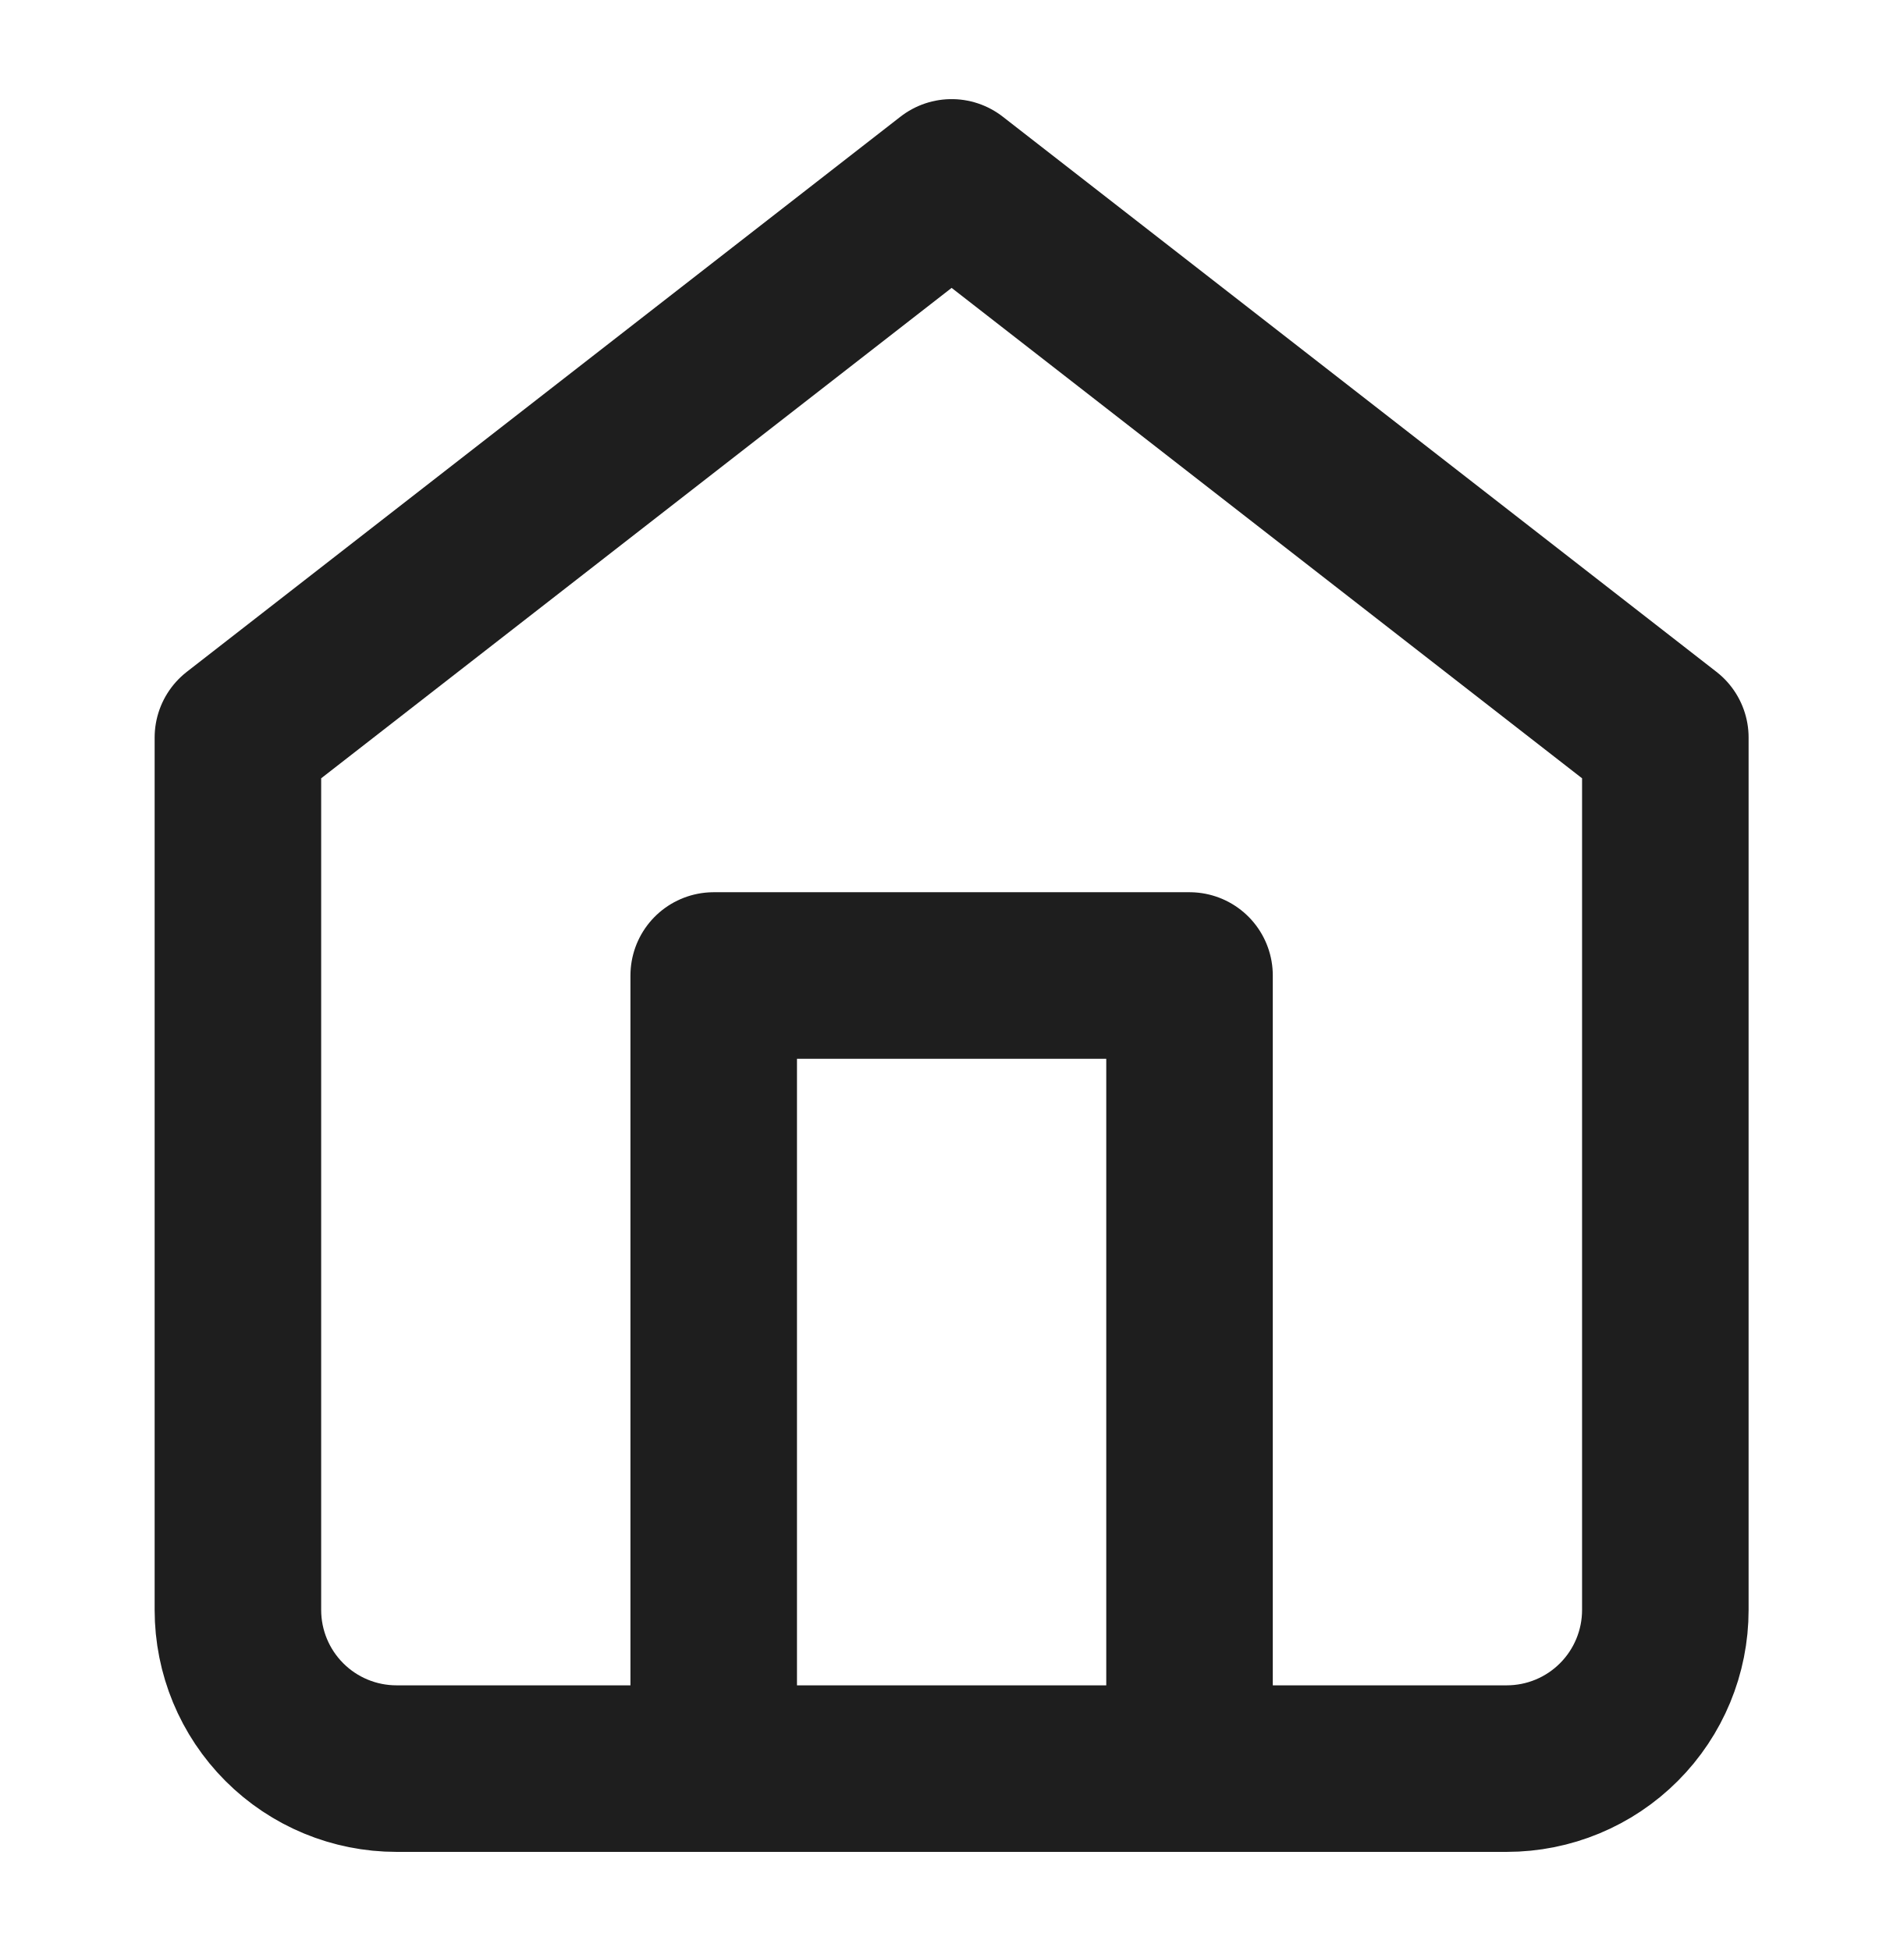
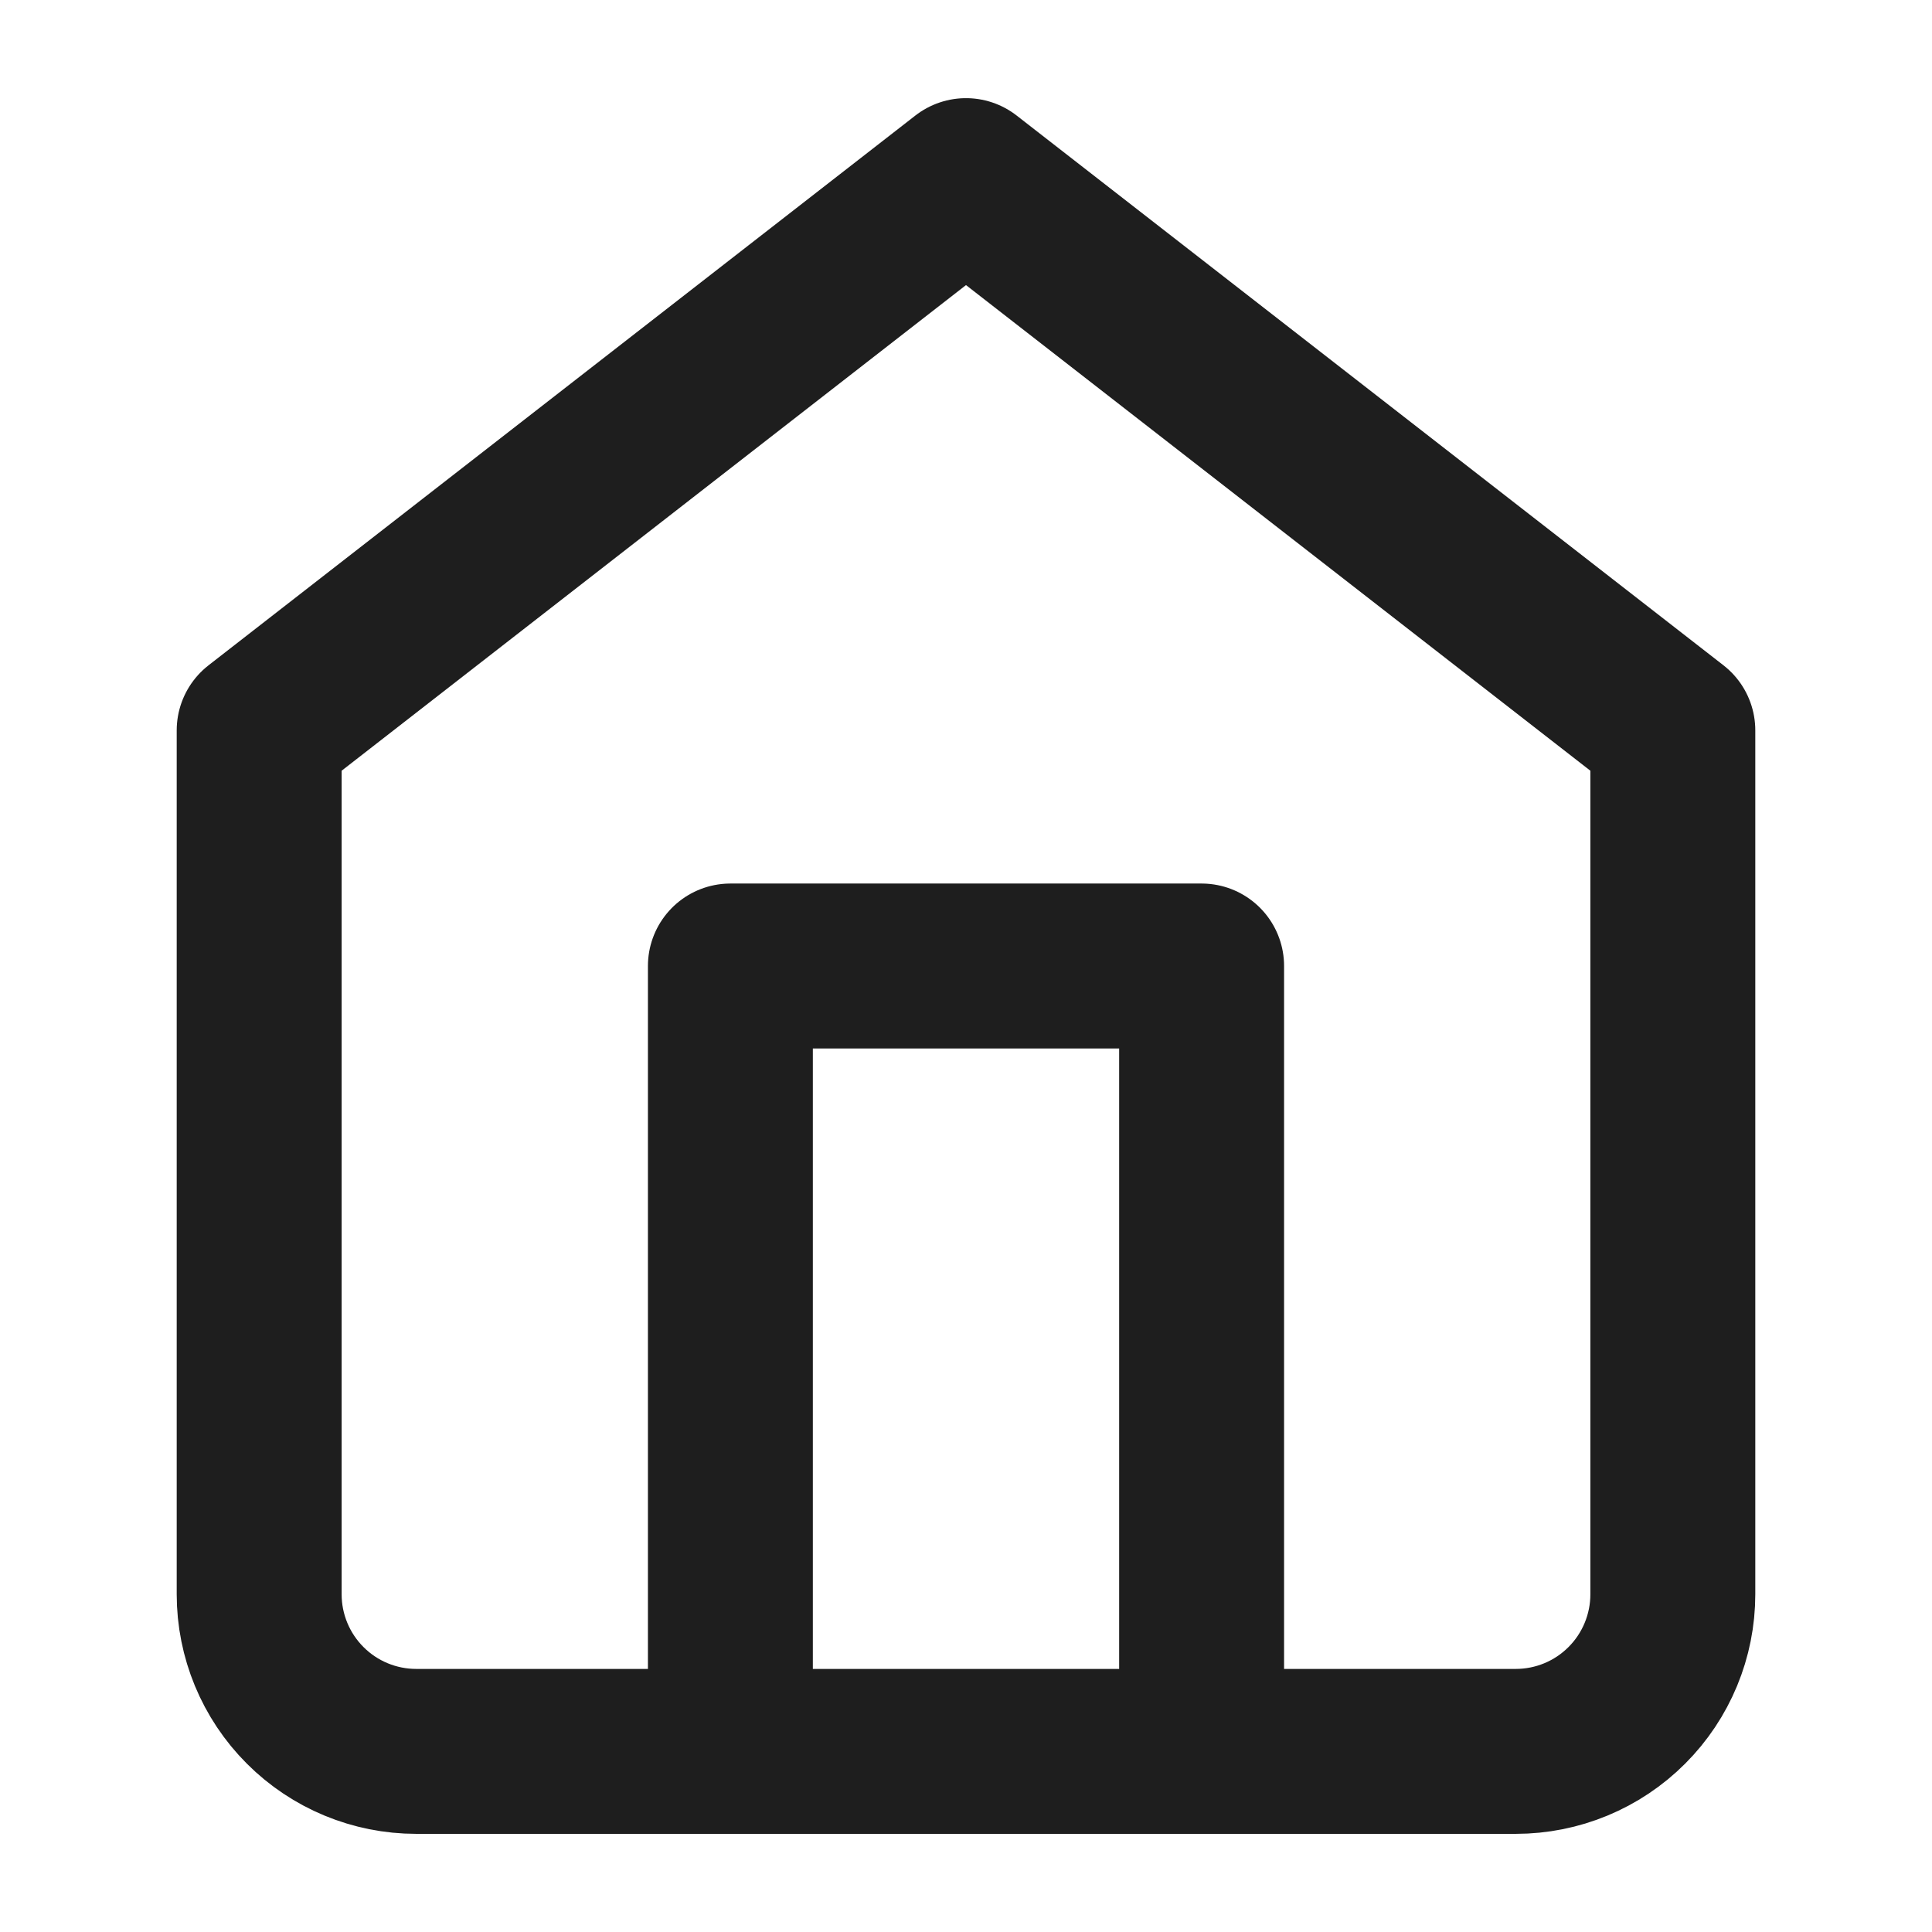
- <svg xmlns="http://www.w3.org/2000/svg" width="40" height="41" viewBox="0 0 40 41" fill="none">
+ <svg xmlns="http://www.w3.org/2000/svg" width="30" height="30" viewBox="0 0 40 41" fill="none">
  <path d="M15 37.167V20.5H25V37.167M5 15.5L20 3.833L35 15.5V33.833C35 34.717 34.649 35.565 34.024 36.19C33.399 36.816 32.551 37.167 31.667 37.167H8.333C7.449 37.167 6.601 36.816 5.976 36.19C5.351 35.565 5 34.717 5 33.833V15.5Z" stroke="#1E1E1E" stroke-width="3.5" stroke-linecap="round" stroke-linejoin="round" />
</svg>
